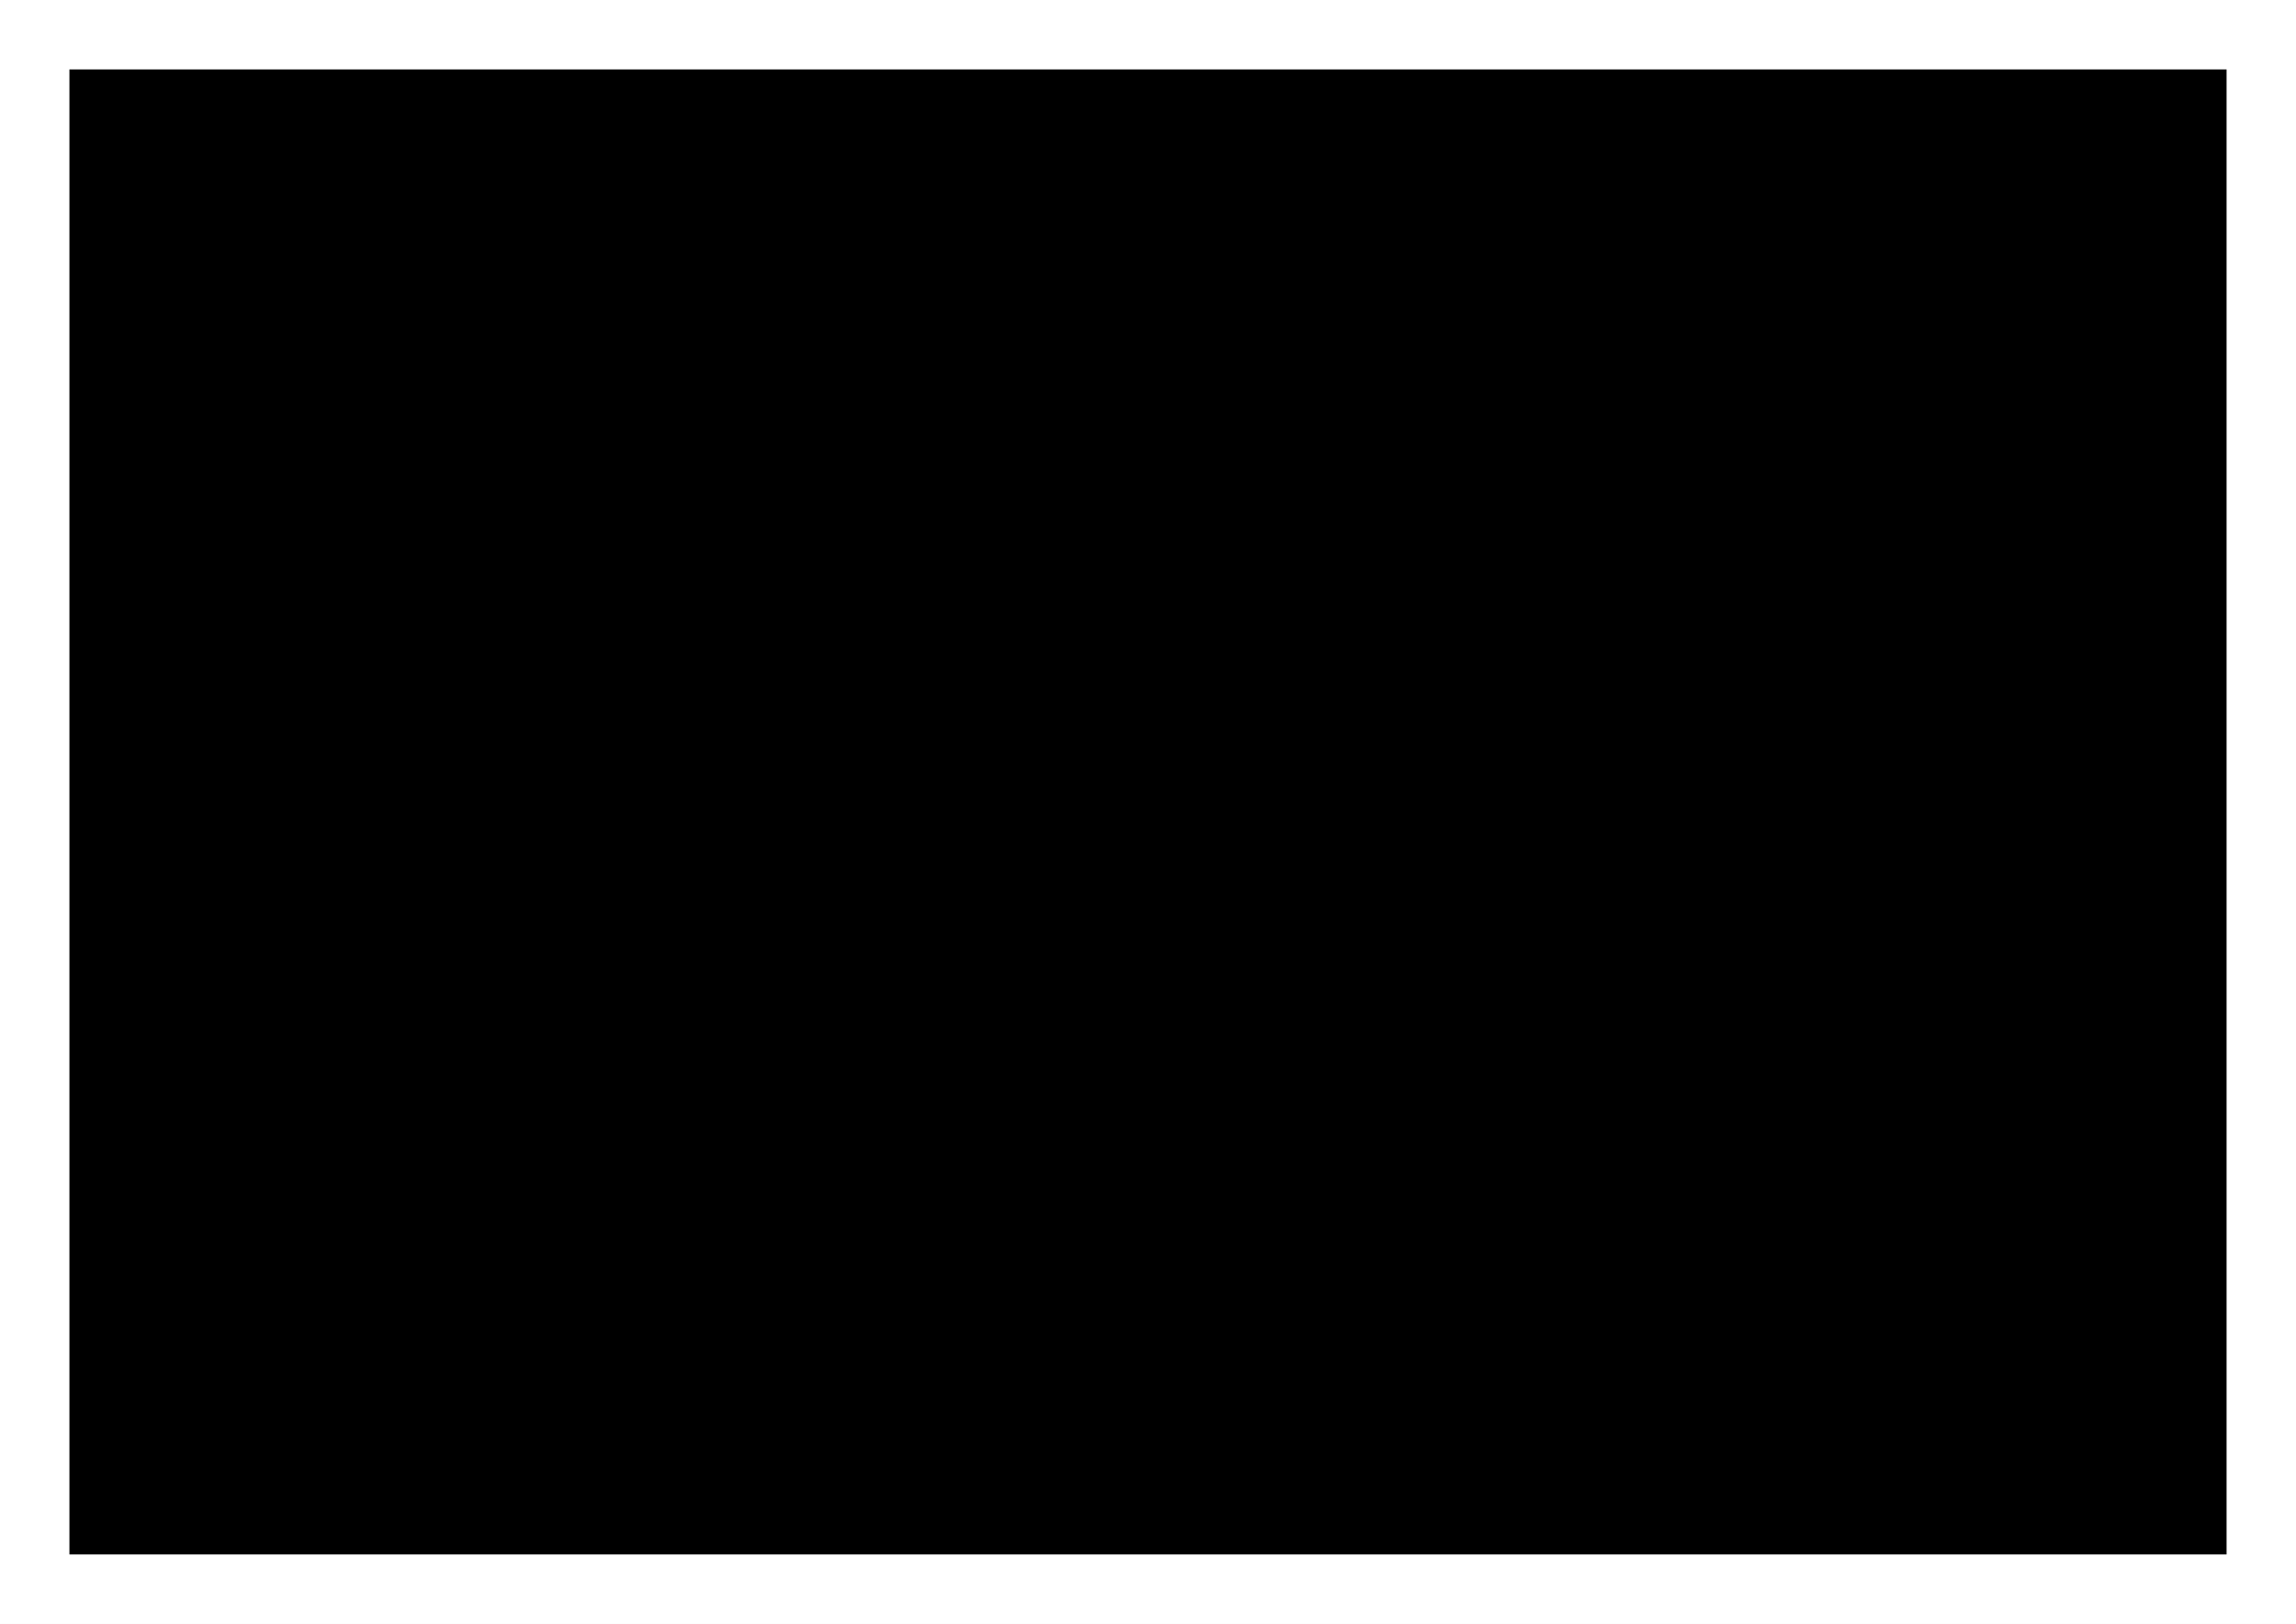
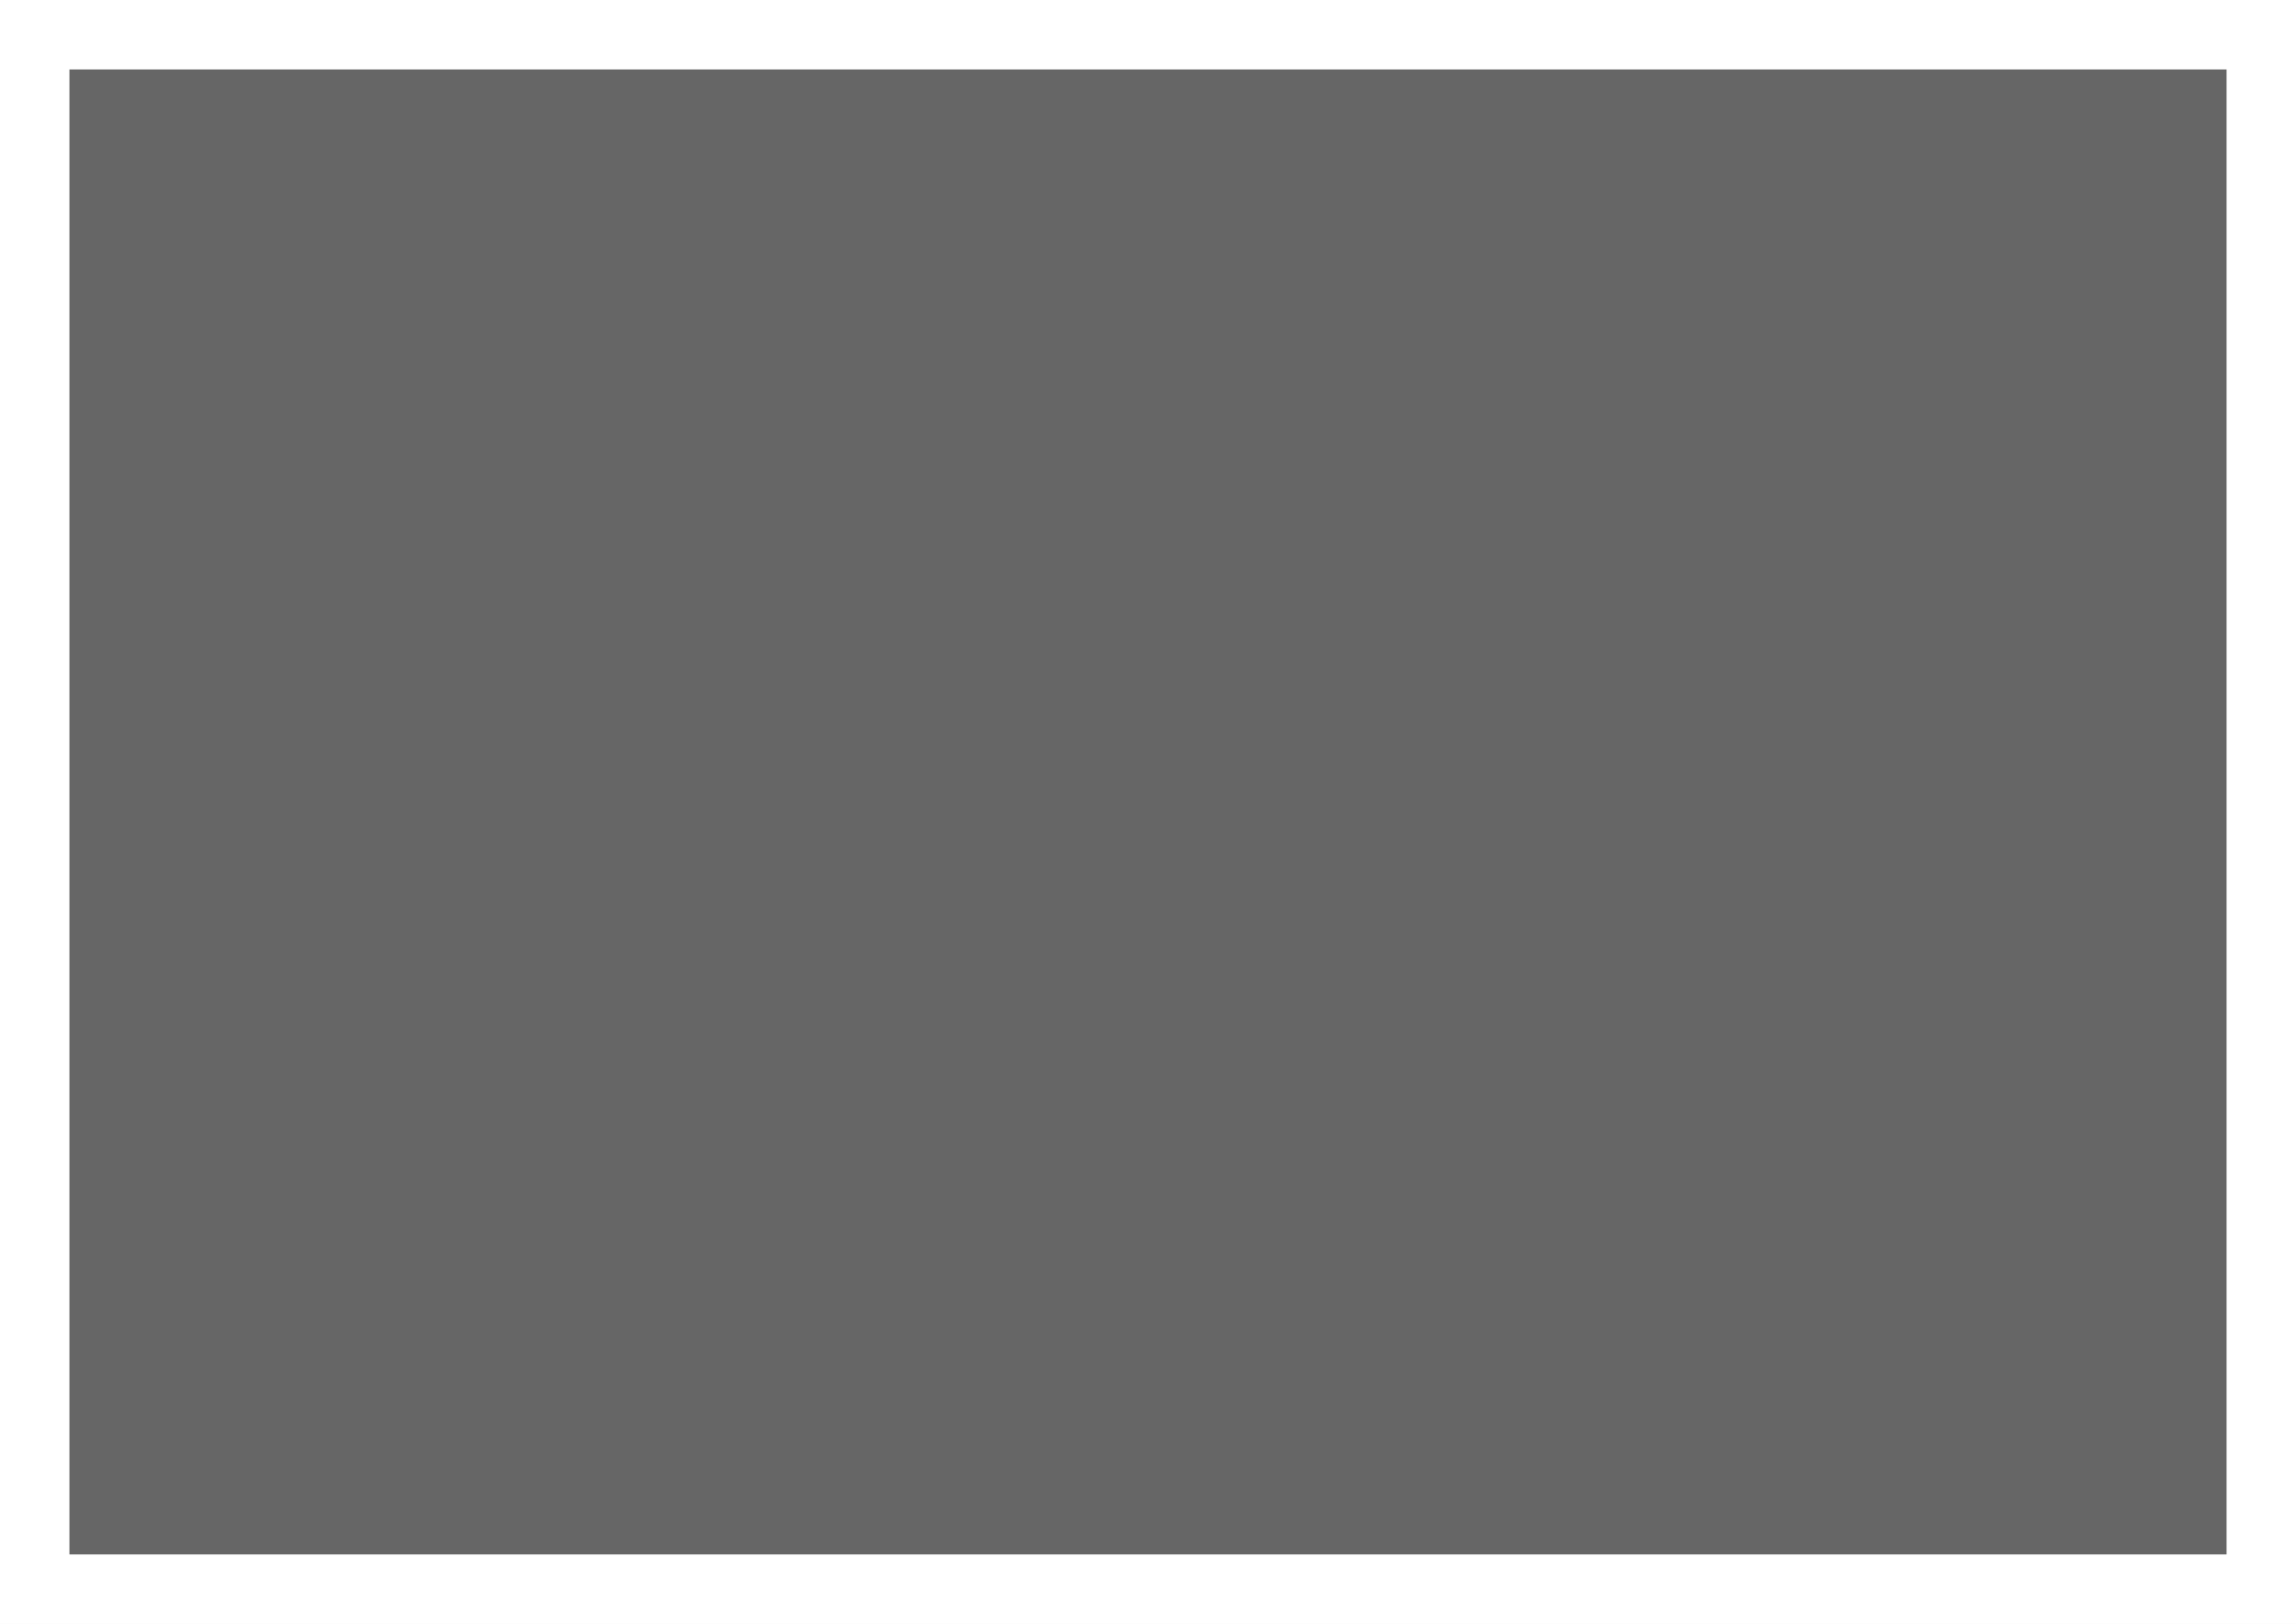
<svg xmlns="http://www.w3.org/2000/svg" width="1190.55" height="841.89" viewBox="0 0 1190.55 841.89">
  <defs>
    <style>
      .cls-1 {
        clip-path: url(#clip-Plan_de_travail_21);
      }

      .cls-2 {
+         opacity: 0.6;
+       }
+ 
+       .cls-3 {
        fill: none;
      }

-       .cls-3 {
+       .cls-4 {
        fill: #fff;
      }
    </style>
    <clipPath id="clip-Plan_de_travail_21">
      <rect width="1190.55" height="841.89" />
    </clipPath>
  </defs>
  <g id="Plan_de_travail_21" data-name="Plan de travail 21" class="cls-1">
-     <rect class="cls-3" width="1190.55" height="841.89" />
-     <rect id="Rectangle_94" data-name="Rectangle 94" width="1118.551" height="769.891" transform="translate(36 35.999)" />
-     <rect id="Rectangle_95" data-name="Rectangle 95" class="cls-2" width="1136.55" height="777.891" transform="translate(27 28.999)" />
-     <rect id="Rectangle_96" data-name="Rectangle 96" class="cls-2" width="1190.551" height="841.89" transform="translate(0)" />
-     <rect id="Rectangle_97" data-name="Rectangle 97" class="cls-2" width="1190.55" height="841.89" transform="translate(0)" />
-     <rect id="Rectangle_98" data-name="Rectangle 98" class="cls-2" width="1190.55" height="841.89" transform="translate(0)" />
+     <rect class="cls-4" width="1190.55" height="841.89" />
+     <g id="Groupe_56" data-name="Groupe 56" class="cls-2" transform="translate(0 -1723.78)">
+       <rect id="Rectangle_94" data-name="Rectangle 94" width="1118.551" height="769.891" transform="translate(36 1759.779)" />
+       <rect id="Rectangle_95" data-name="Rectangle 95" class="cls-3" width="1136.55" height="777.891" transform="translate(27 1752.779)" />
+     </g>
+     <rect id="Rectangle_96" data-name="Rectangle 96" class="cls-3" width="1190.551" height="841.89" />
+     <rect id="Rectangle_97" data-name="Rectangle 97" class="cls-3" width="1190.55" height="841.89" />
+     <rect id="Rectangle_98" data-name="Rectangle 98" class="cls-3" width="1190.55" height="841.89" />
  </g>
</svg>
